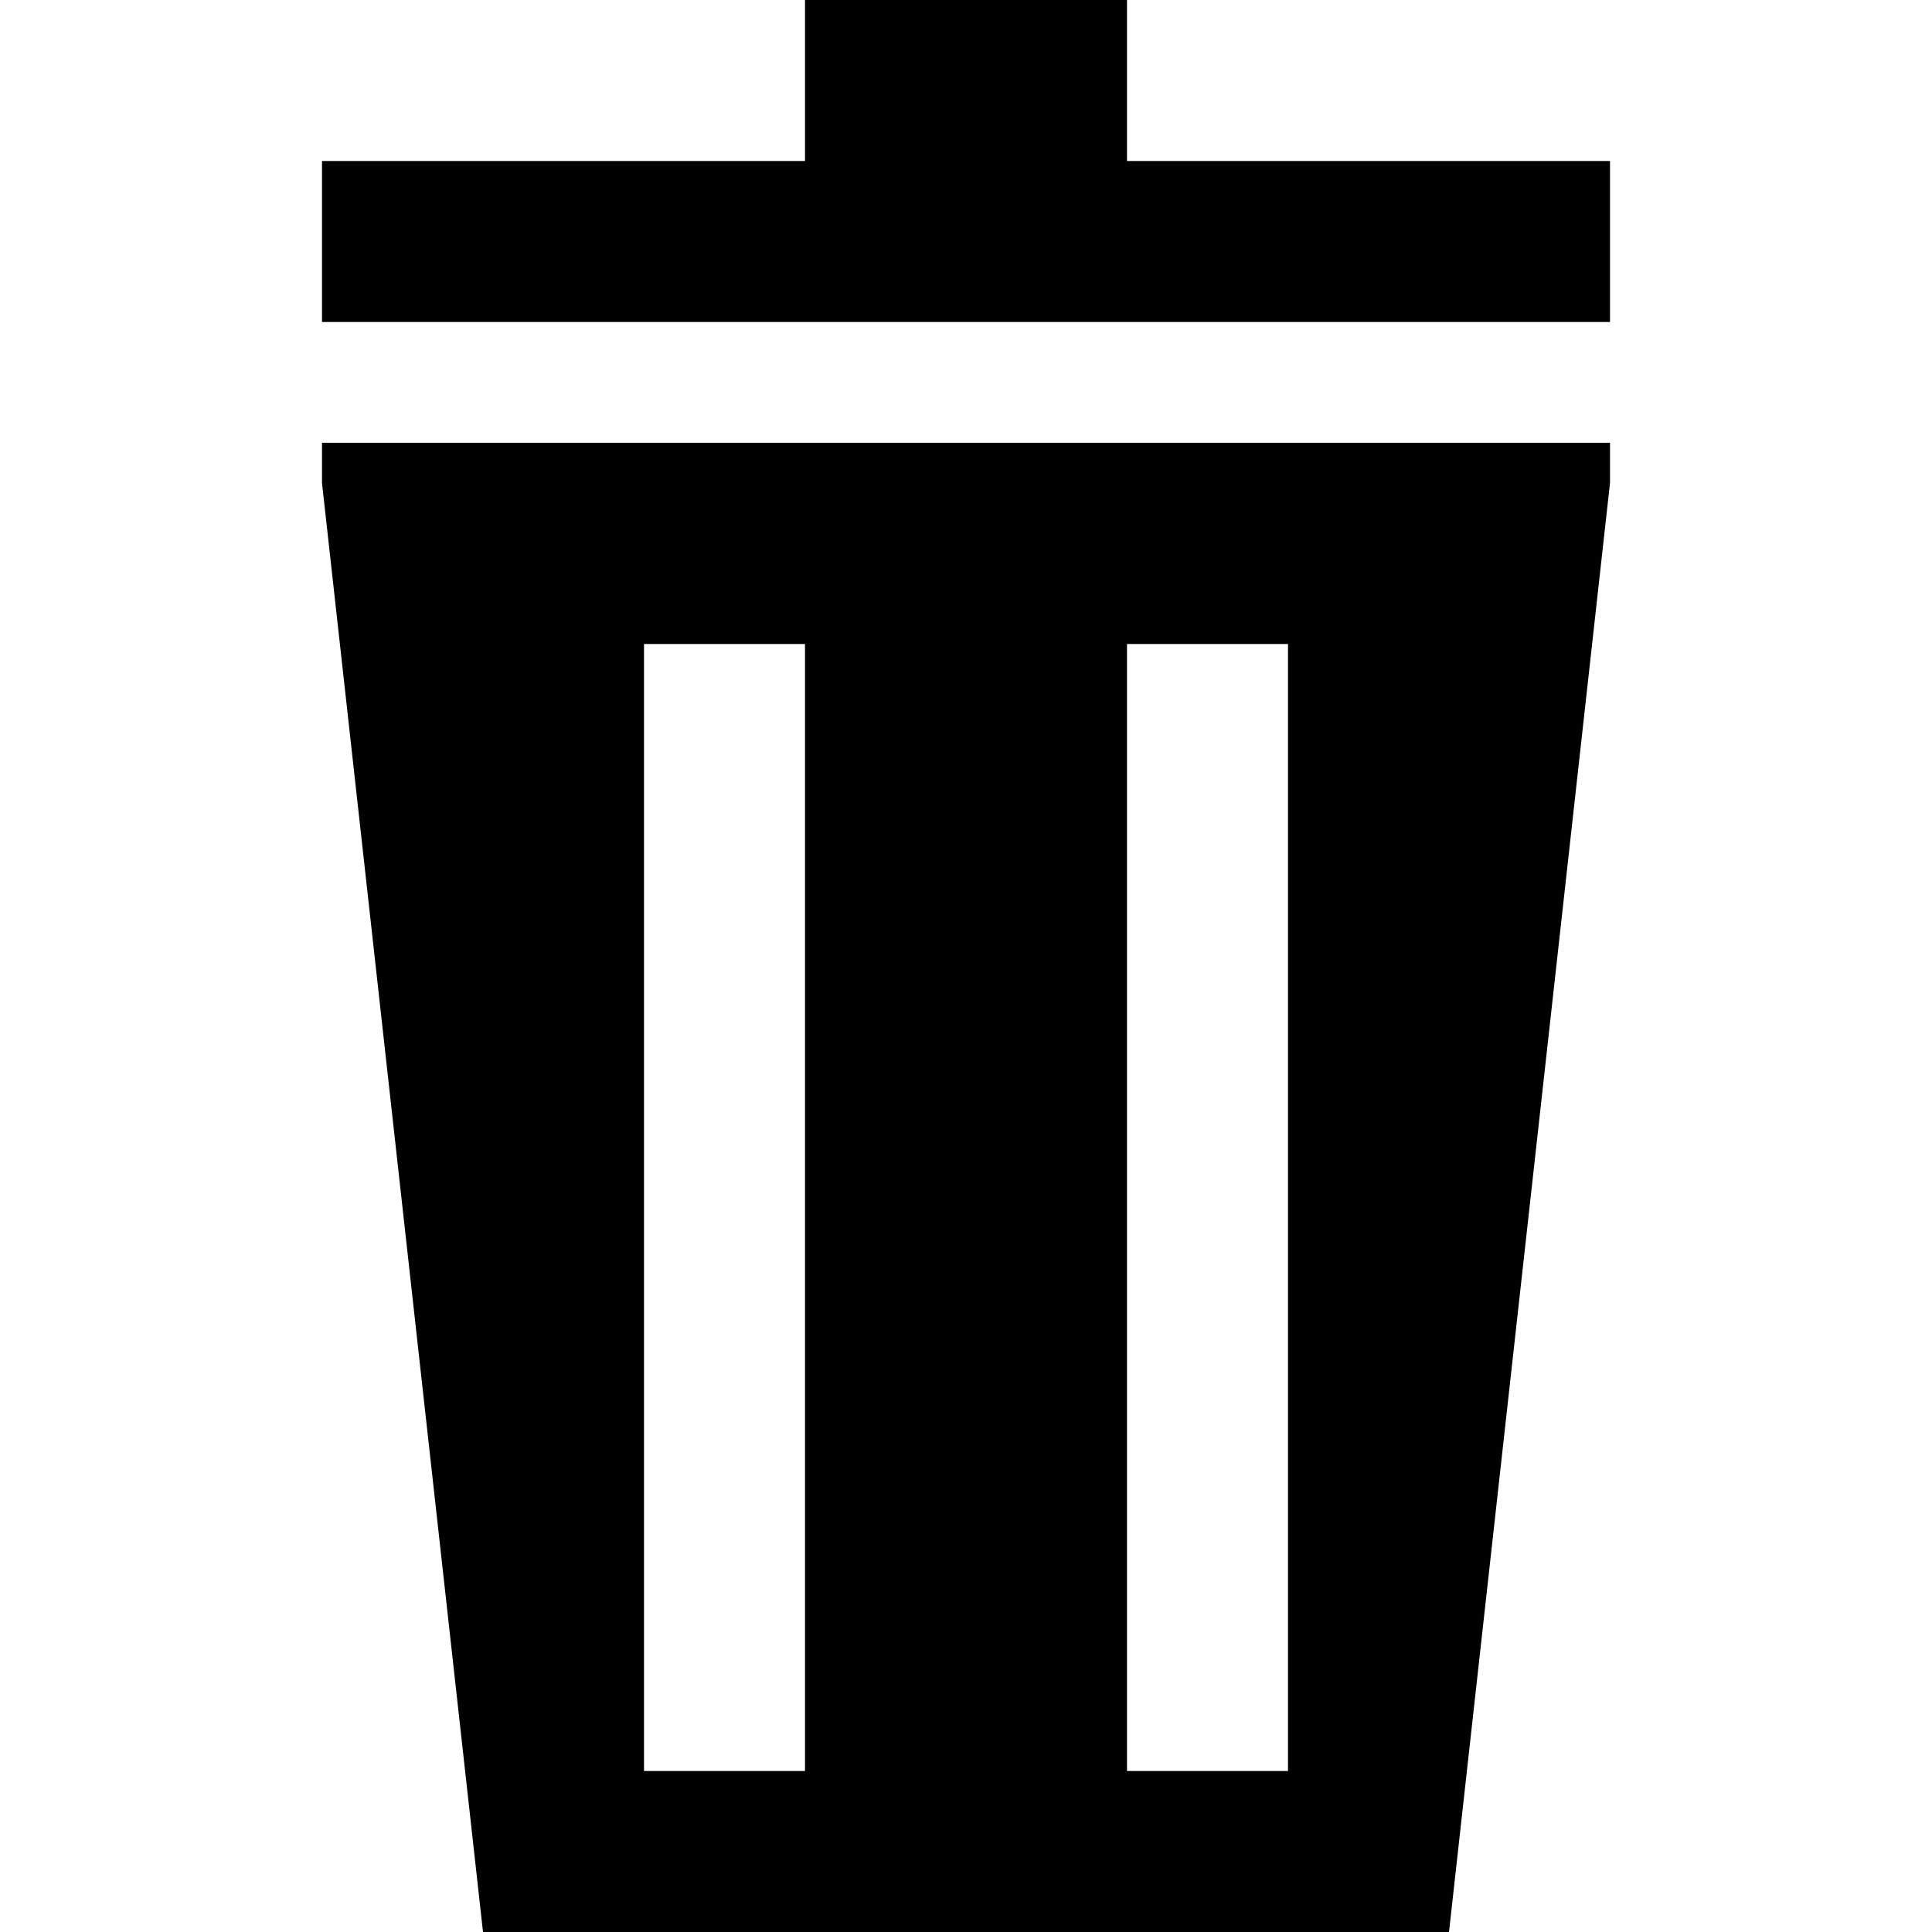
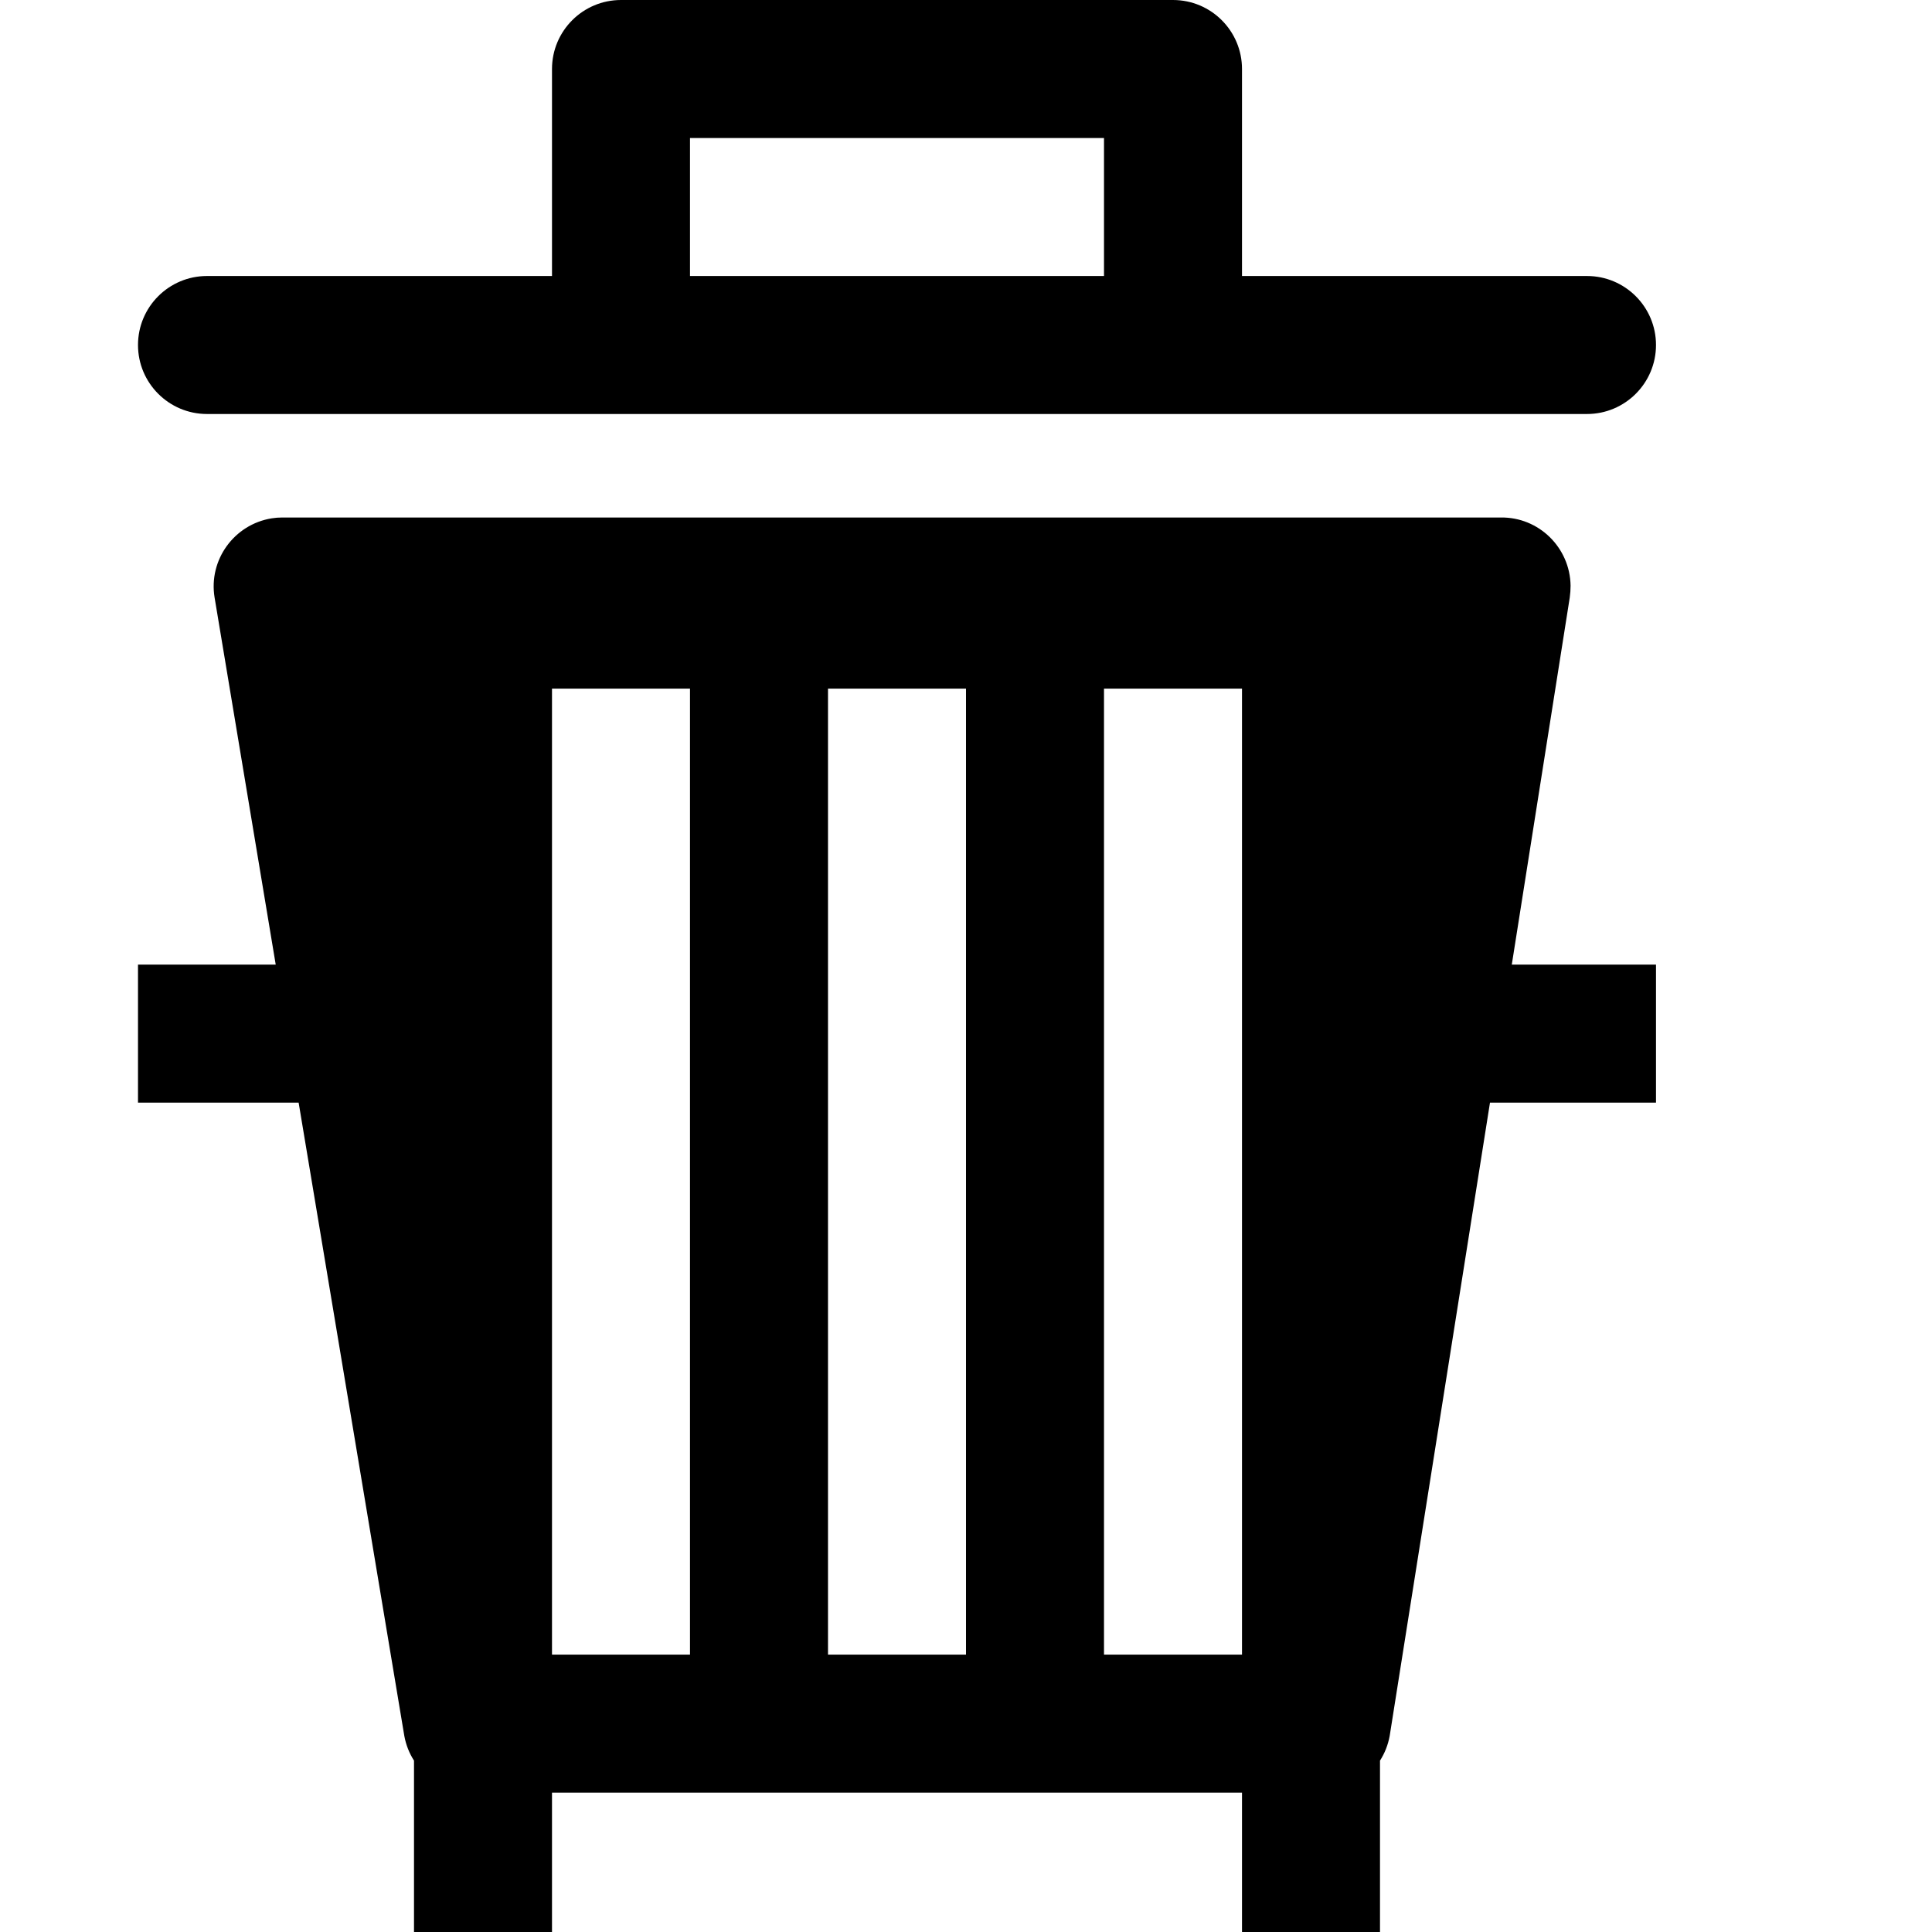
- <svg xmlns="http://www.w3.org/2000/svg" viewBox="0 0 12 12" height="12" width="12" id="svg10" version="1.1">
+ <svg xmlns="http://www.w3.org/2000/svg" viewBox="0 0 14 14" height="14" width="14" id="svg10" version="1.1">
  <defs id="defs1" />
-   <rect width="12" height="12" x="0" y="0" id="canvas" style="visibility:hidden;fill:none;stroke:none" />
-   <path id="path817" style="fill:#000000" d="M 5,0 V 1 H 2 v 1 h 8 V 1 H 7 V 0 Z M 2,2.75 V 3 l 1,9 H 9 L 10,3 V 2.75 Z M 4,4 h 1 v 7 H 4 Z m 3,0 h 1 v 7 H 7 Z" />
+   <rect width="14" height="14" x="0" y="0" id="canvas" style="visibility:hidden;fill:none;stroke:none" />
+   <path id="rect5-1-7-5" style="fill:#000000" d="m 4.5,0 c -0.276,0 -0.5,0.224 -0.5,0.5 V 2 h -2.5 c -0.276,0 -0.5,0.224 -0.5,0.5 0,0.276 0.224,0.5 0.5,0.5 h 10 c 0.276,0 0.5,-0.224 0.5,-0.5 0,-0.276 -0.224,-0.5 -0.5,-0.5 h -2.5 V 0.5 c 0,-0.276 -0.224,-0.5 -0.5,-0.5 z m 0.5,1 h 3 v 1 h -3 z M 2.045,3.75 c -0.026,0 -0.051,0.002 -0.076,0.006 C 1.696,3.8 1.51,4.058 1.555,4.33 L 1.998,6.99 H 1 v 1 H 2.164 L 2.93,12.58 C 2.942,12.645 2.966,12.705 3,12.758 V 14 H 4 V 12.99 H 9 V 14 h 1 v -1.242 c 0.034,-0.053 0.058,-0.113 0.07,-0.178 l 0.727,-4.59 h 1.203 v -1 h -1.045 l 0.42,-2.66 c 0.004,-0.029 0.006,-0.057 0.006,-0.086 C 11.377,3.968 11.151,3.746 10.875,3.75 Z m 1.955,1.24 h 1 v 7 h -1 z m 2,0 h 1 v 7 h -1 z m 2,0 h 1 v 7 h -1 z" />
</svg>
